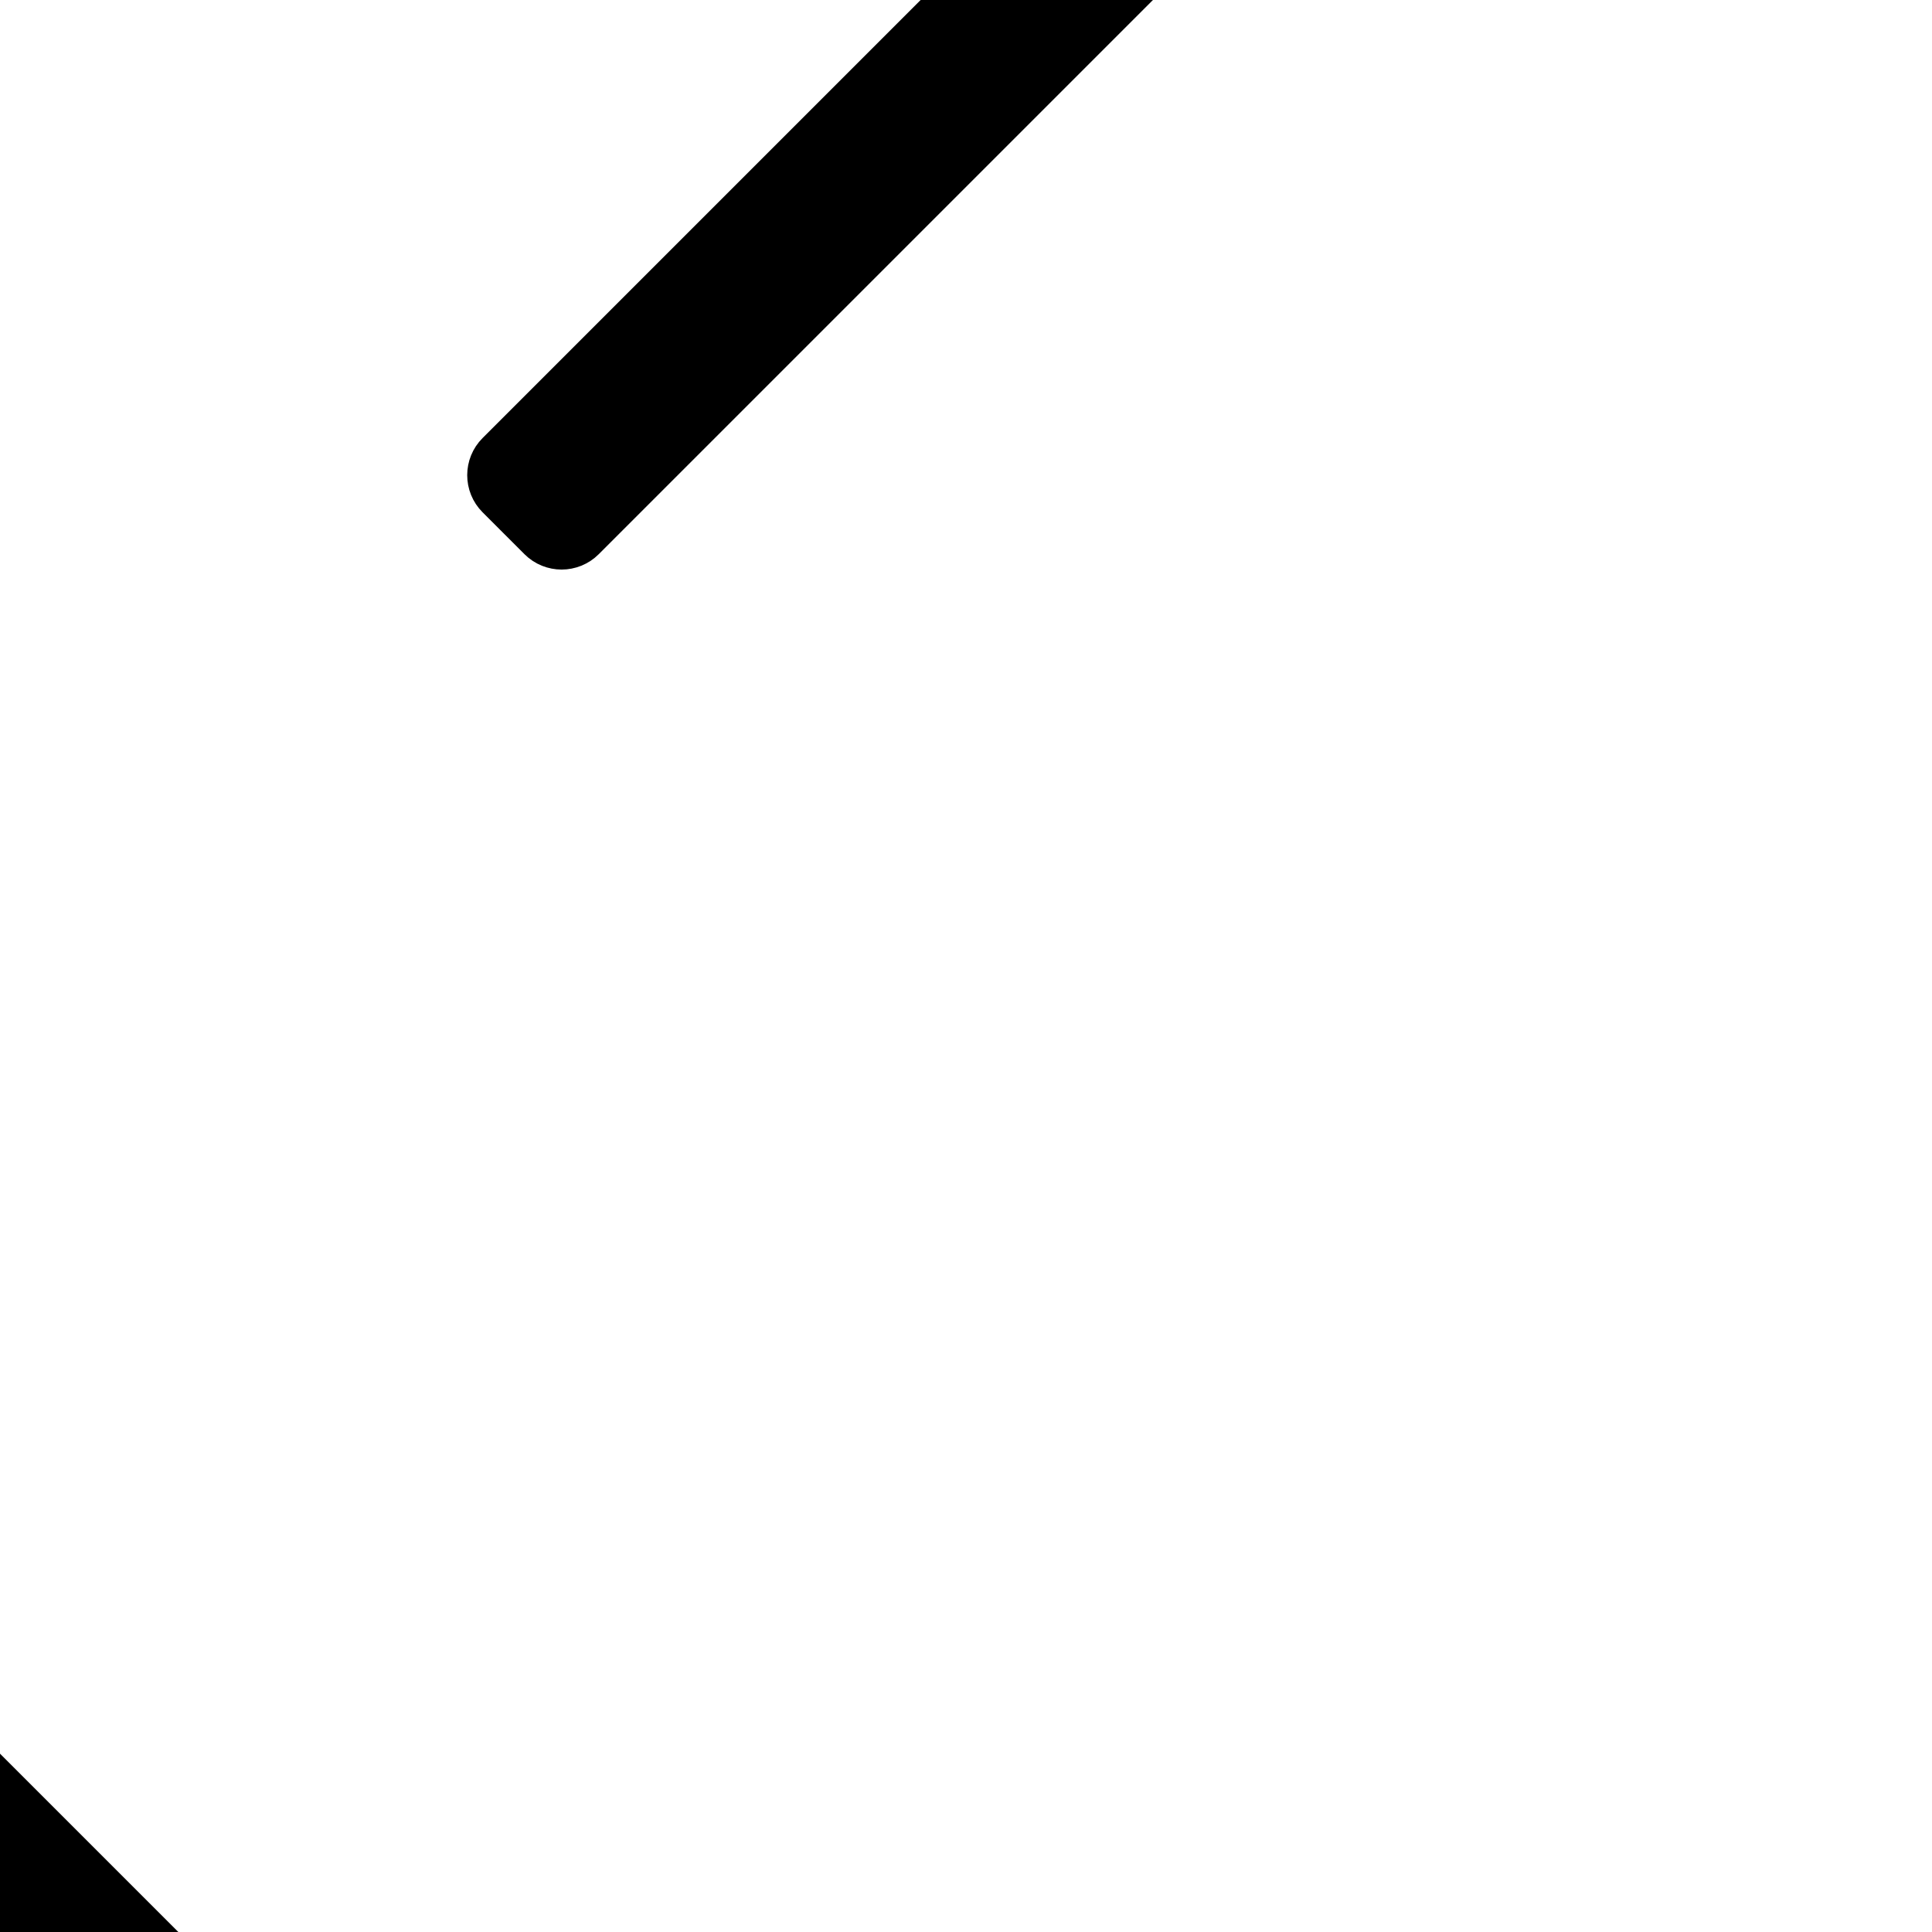
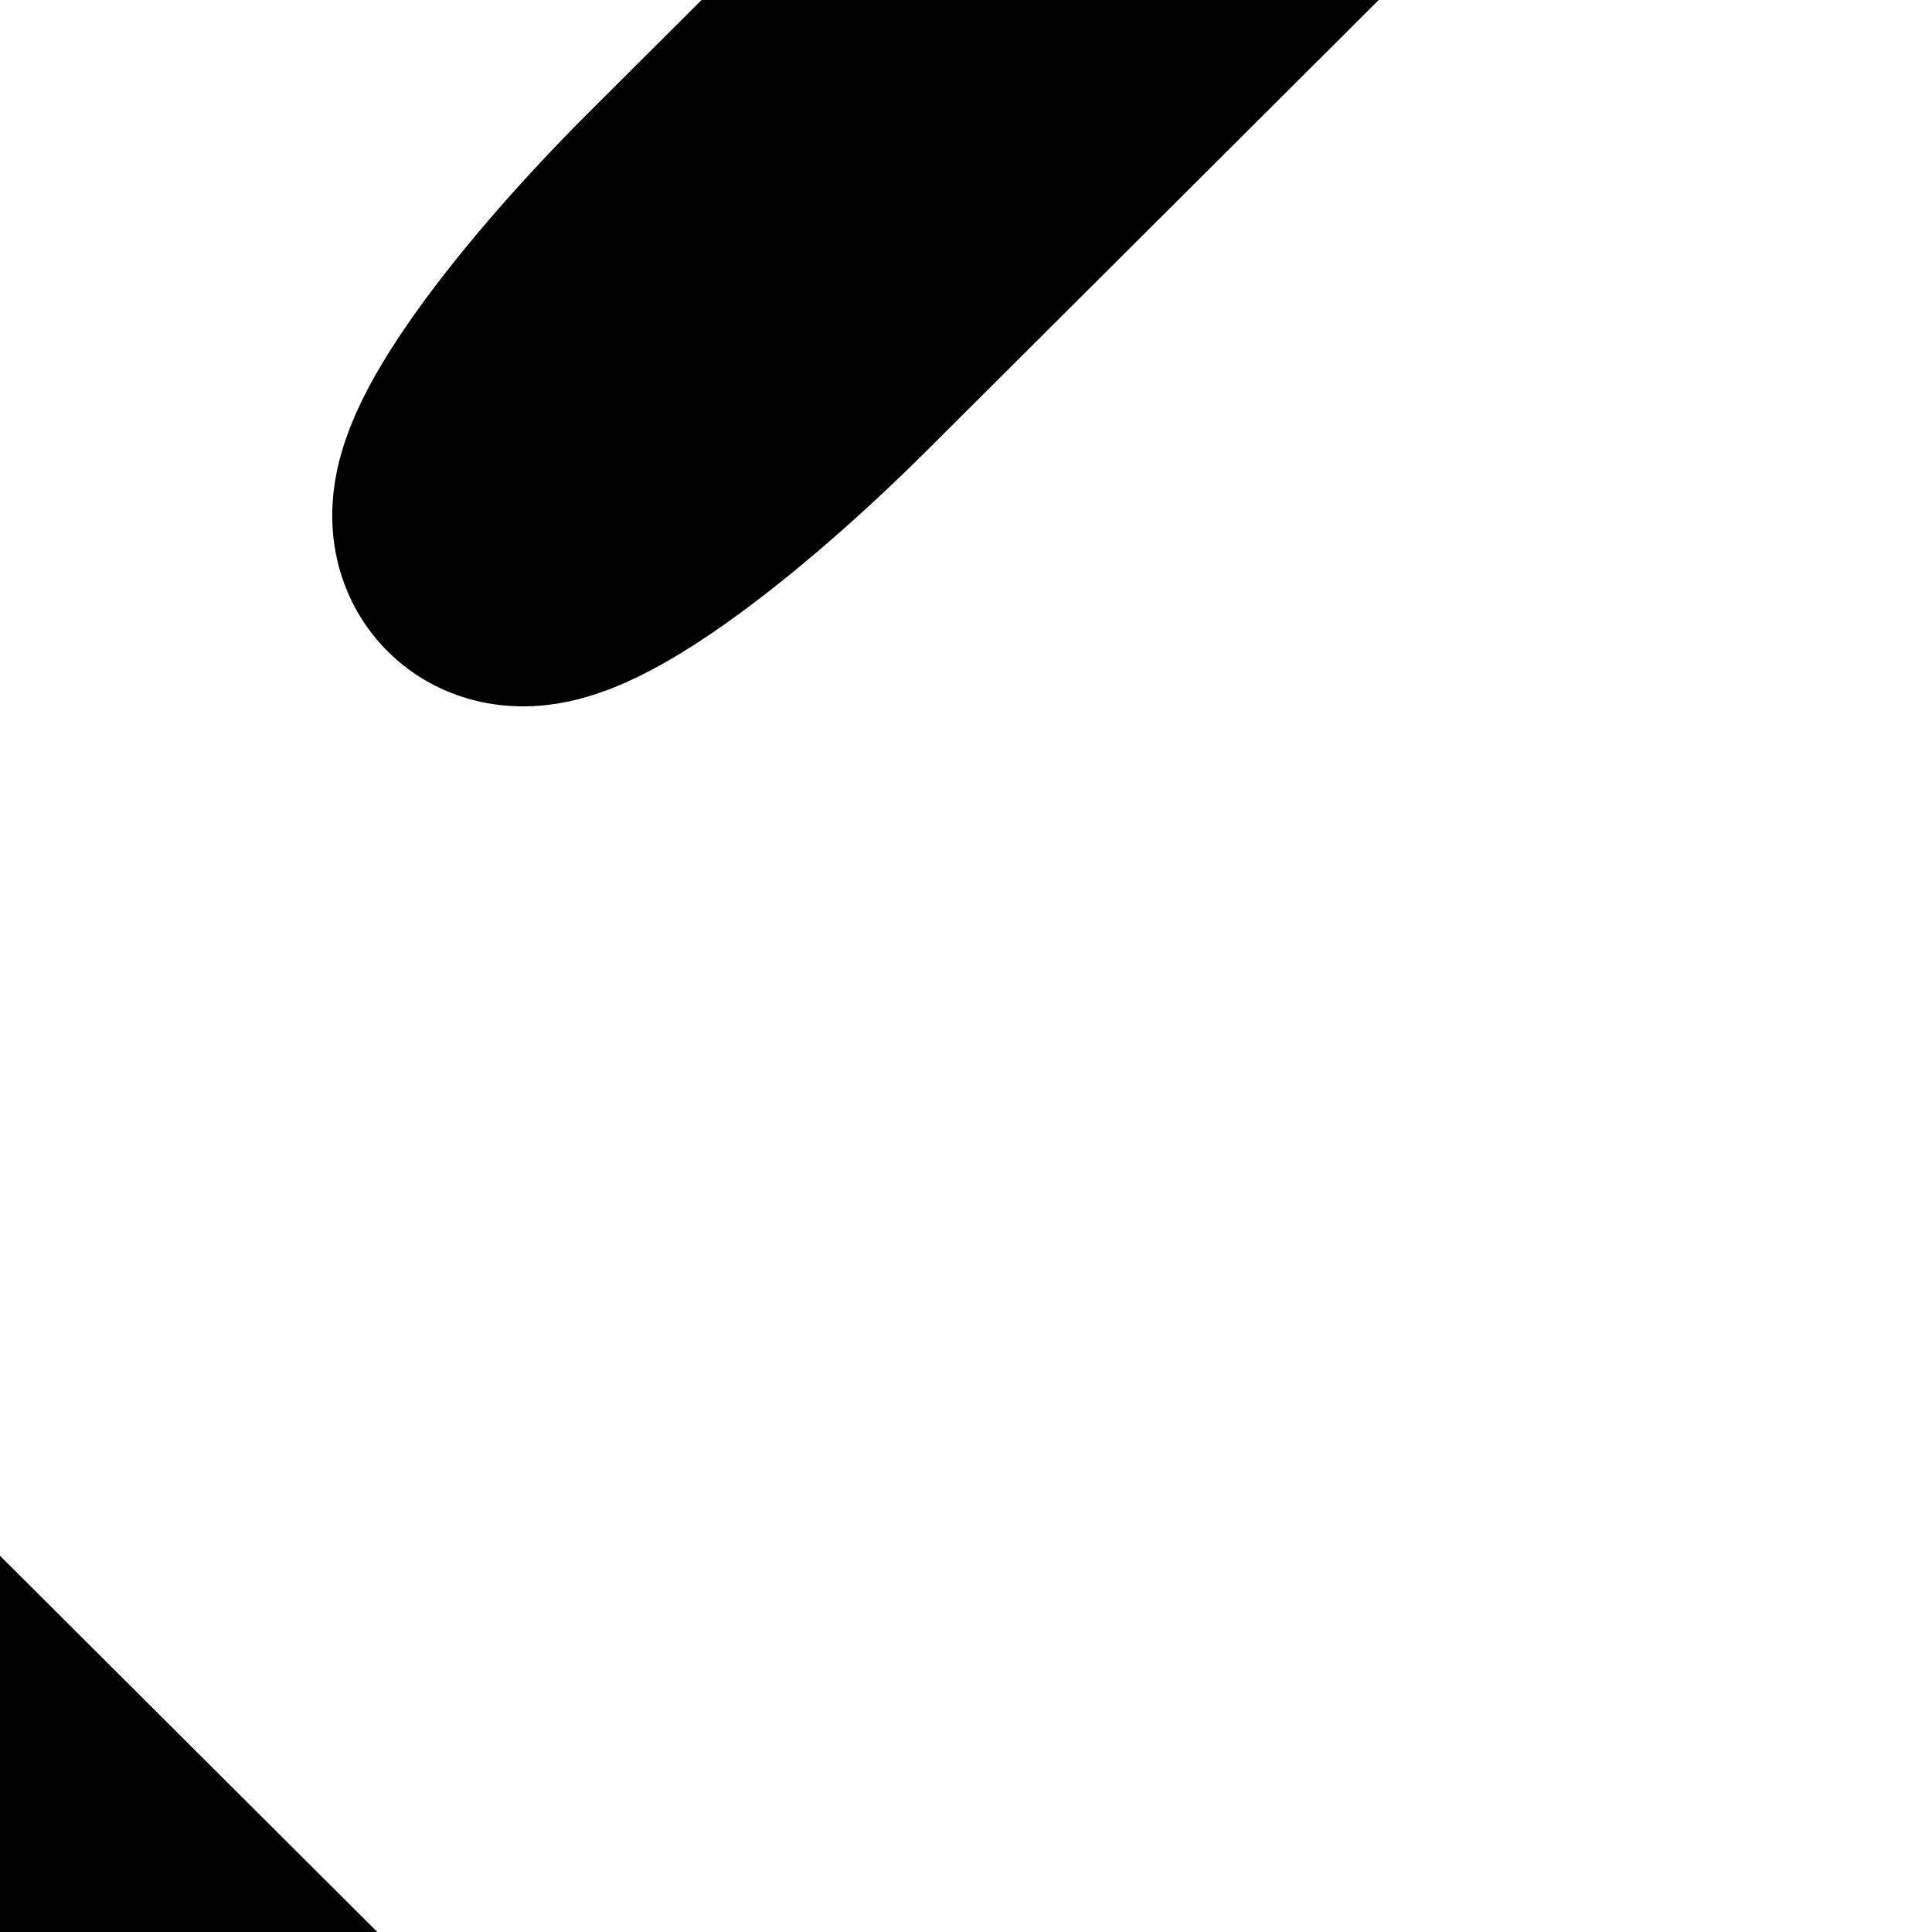
- <svg xmlns="http://www.w3.org/2000/svg" viewBox="0 0 500 500">
-   <rect x="29.047" y="292.593" width="654.762" height="33.512" style="stroke-linejoin: bevel; stroke-linecap: round; stroke-width: 9px; vector-effect: non-scaling-stroke; paint-order: fill; stroke: rgb(0, 0, 0); transform-origin: 356.428px 309.349px; transform: matrix(0.707107, 0.707107, -0.707107, 0.707107, -107.822, -61.3995); opacity: 1;" rx="9.096" ry="9.096" transform="matrix(0.707107, 0.707107, -0.707107, 0.707107, -107.8216, -61.39946)" />
-   <rect x="29.047" y="292.593" width="654.762" height="33.512" style="stroke-linejoin: bevel; stroke-linecap: round; stroke-width: 9px; vector-effect: non-scaling-stroke; paint-order: fill; stroke: rgb(0, 0, 0); transform-origin: 356.428px 309.349px; transform: matrix(0.707107, -0.707107, 0.707107, 0.707107, -105.787, -63.3806); opacity: 1;" rx="9.096" ry="9.096" transform="matrix(0.707107, -0.707107, 0.707107, 0.707107, -105.7867, -63.3806)" />
+ <svg xmlns="http://www.w3.org/2000/svg" viewBox="0 0 50 50">
+   <rect x="2.923" y="29.449" width="65.904" height="3.374" style="stroke-linejoin: bevel; stroke-linecap: round; stroke-width: 9px; vector-effect: non-scaling-stroke; paint-order: fill; stroke: rgb(0, 0, 0); opacity: 1; transform-origin: 35.875px 31.137px;" rx="9.096" ry="9.096" transform="matrix(0.708134, 0.7060779, -0.708137, 0.7060809, -11.11455, -6.051199)" />
+   <rect x="2.923" y="29.449" width="65.904" height="3.374" style="stroke-linejoin: bevel; stroke-linecap: round; stroke-width: 9px; vector-effect: non-scaling-stroke; paint-order: fill; stroke: rgb(0, 0, 0); opacity: 1; transform-origin: 35.875px 31.137px;" rx="9.096" ry="9.096" transform="matrix(0.708134, -0.7060779, 0.708137, 0.7060809, -10.90941, -6.250252)" />
</svg>
